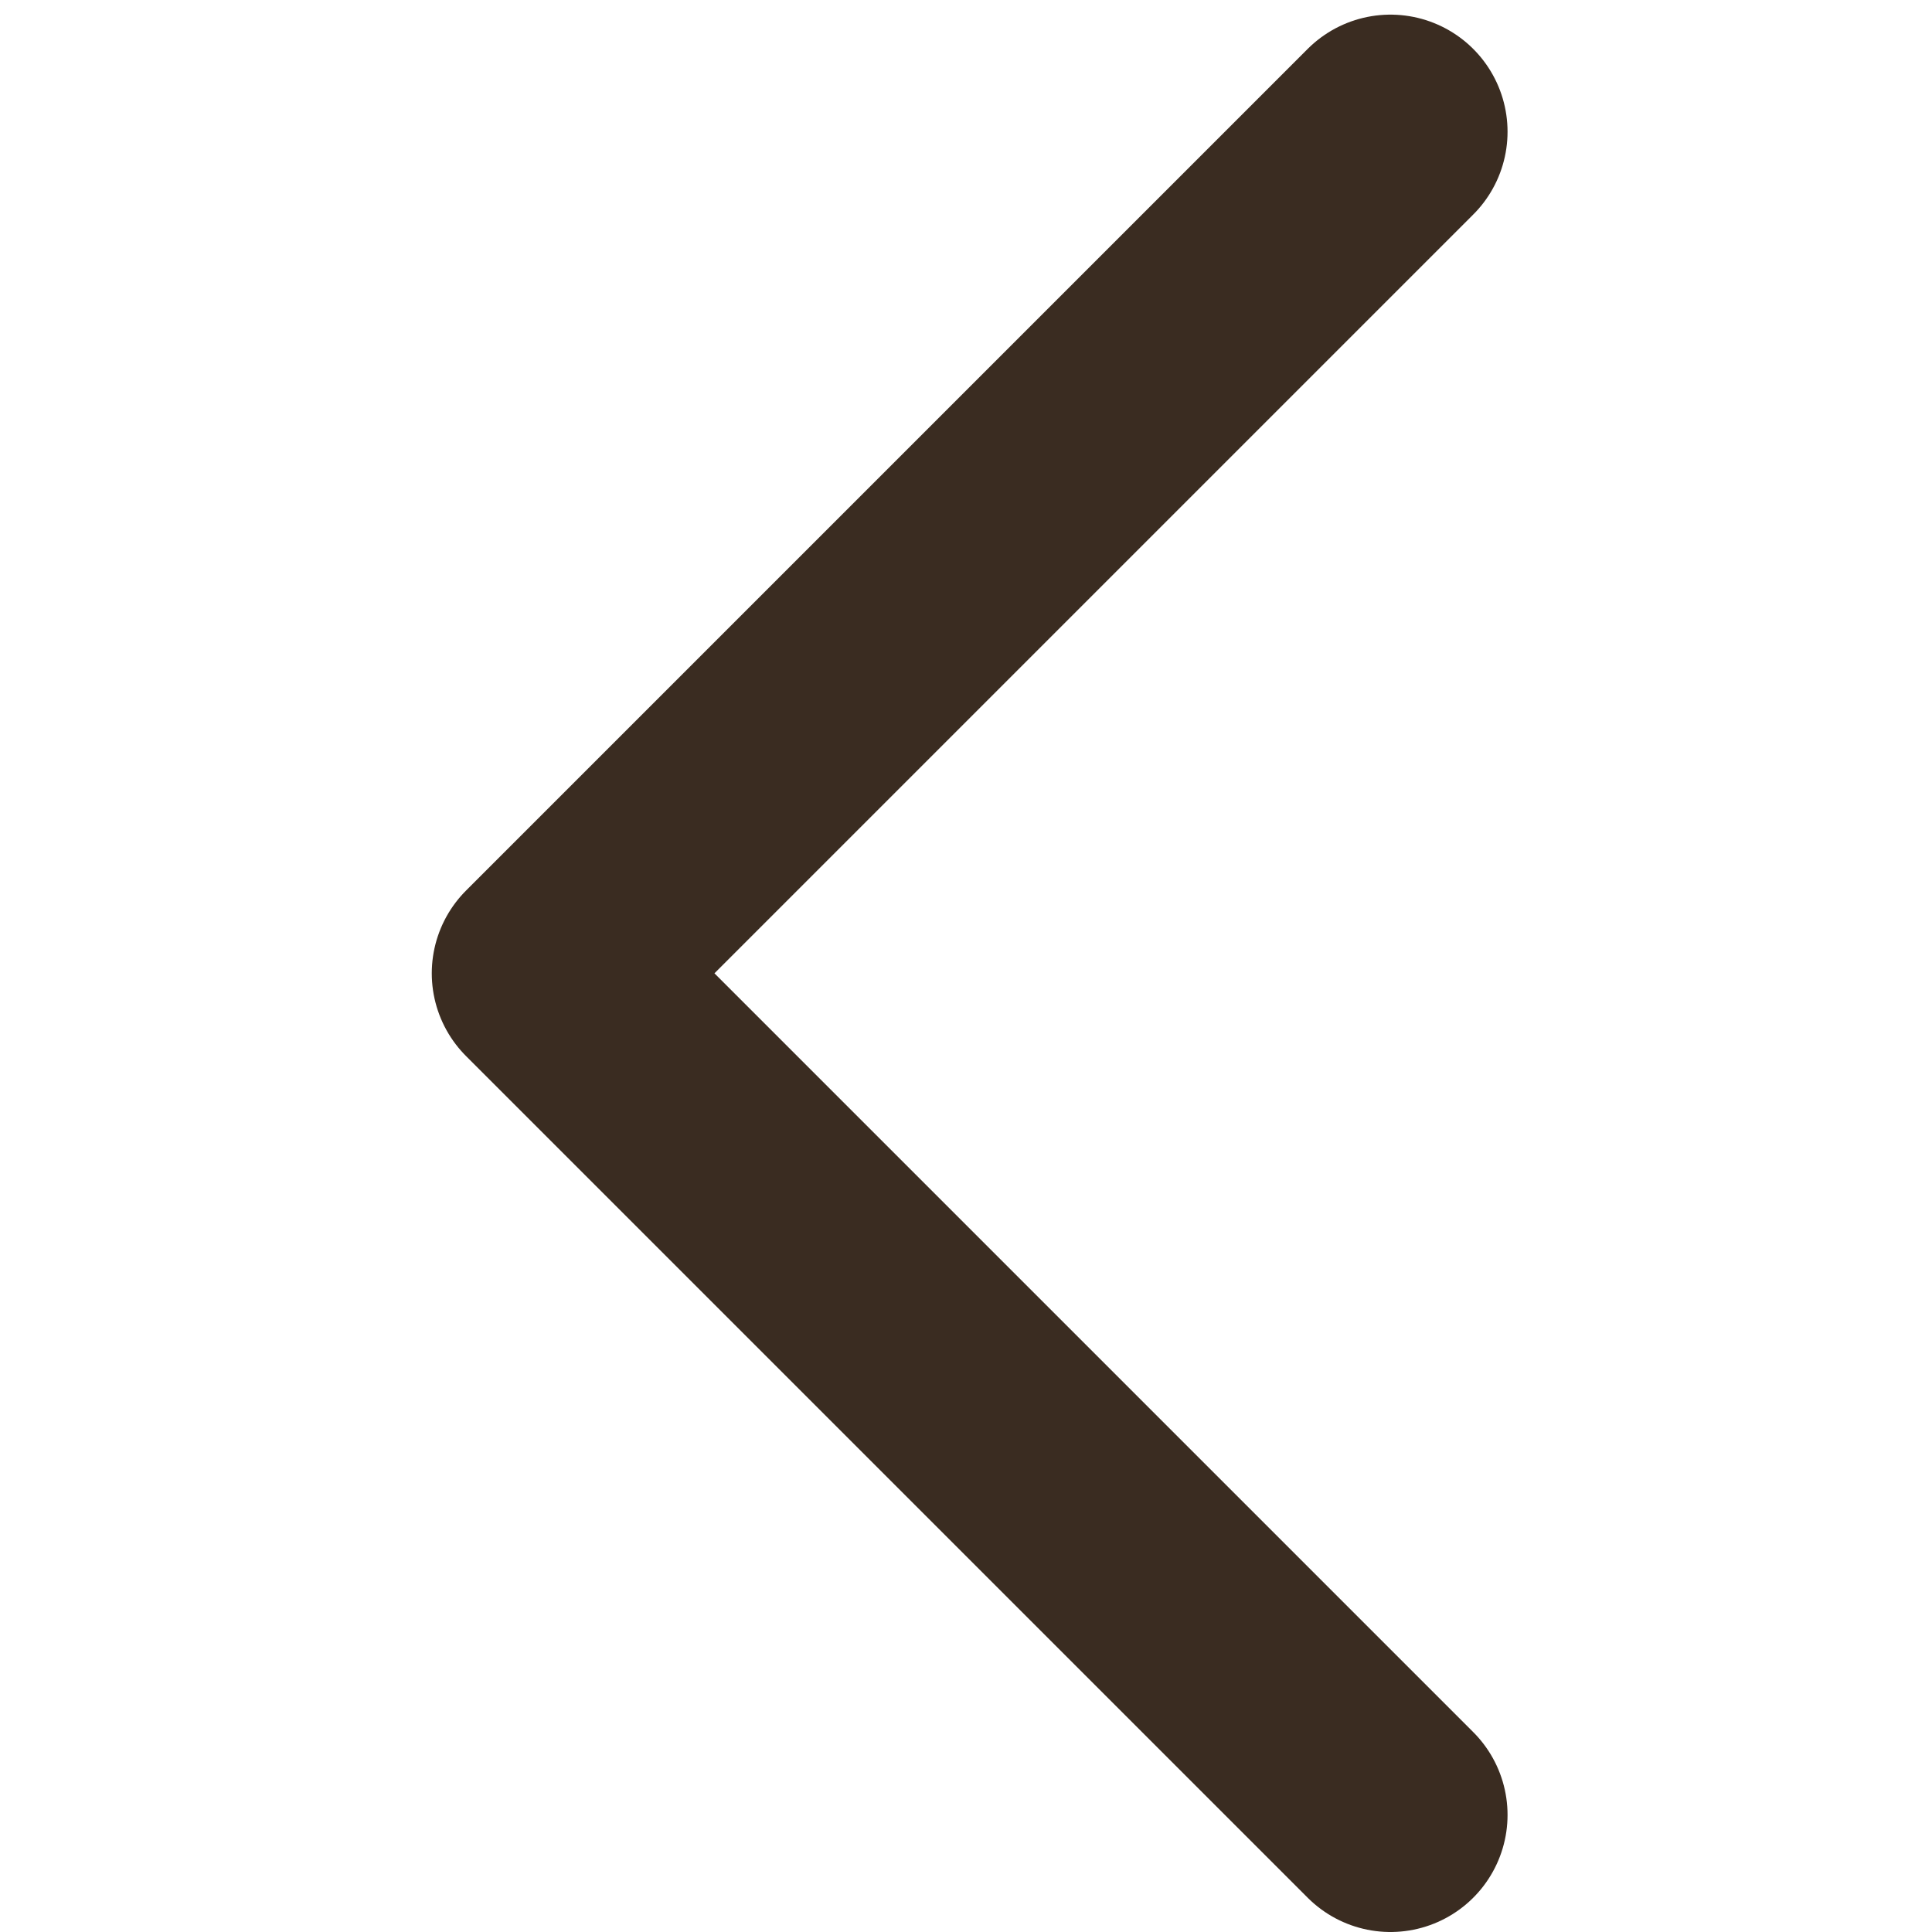
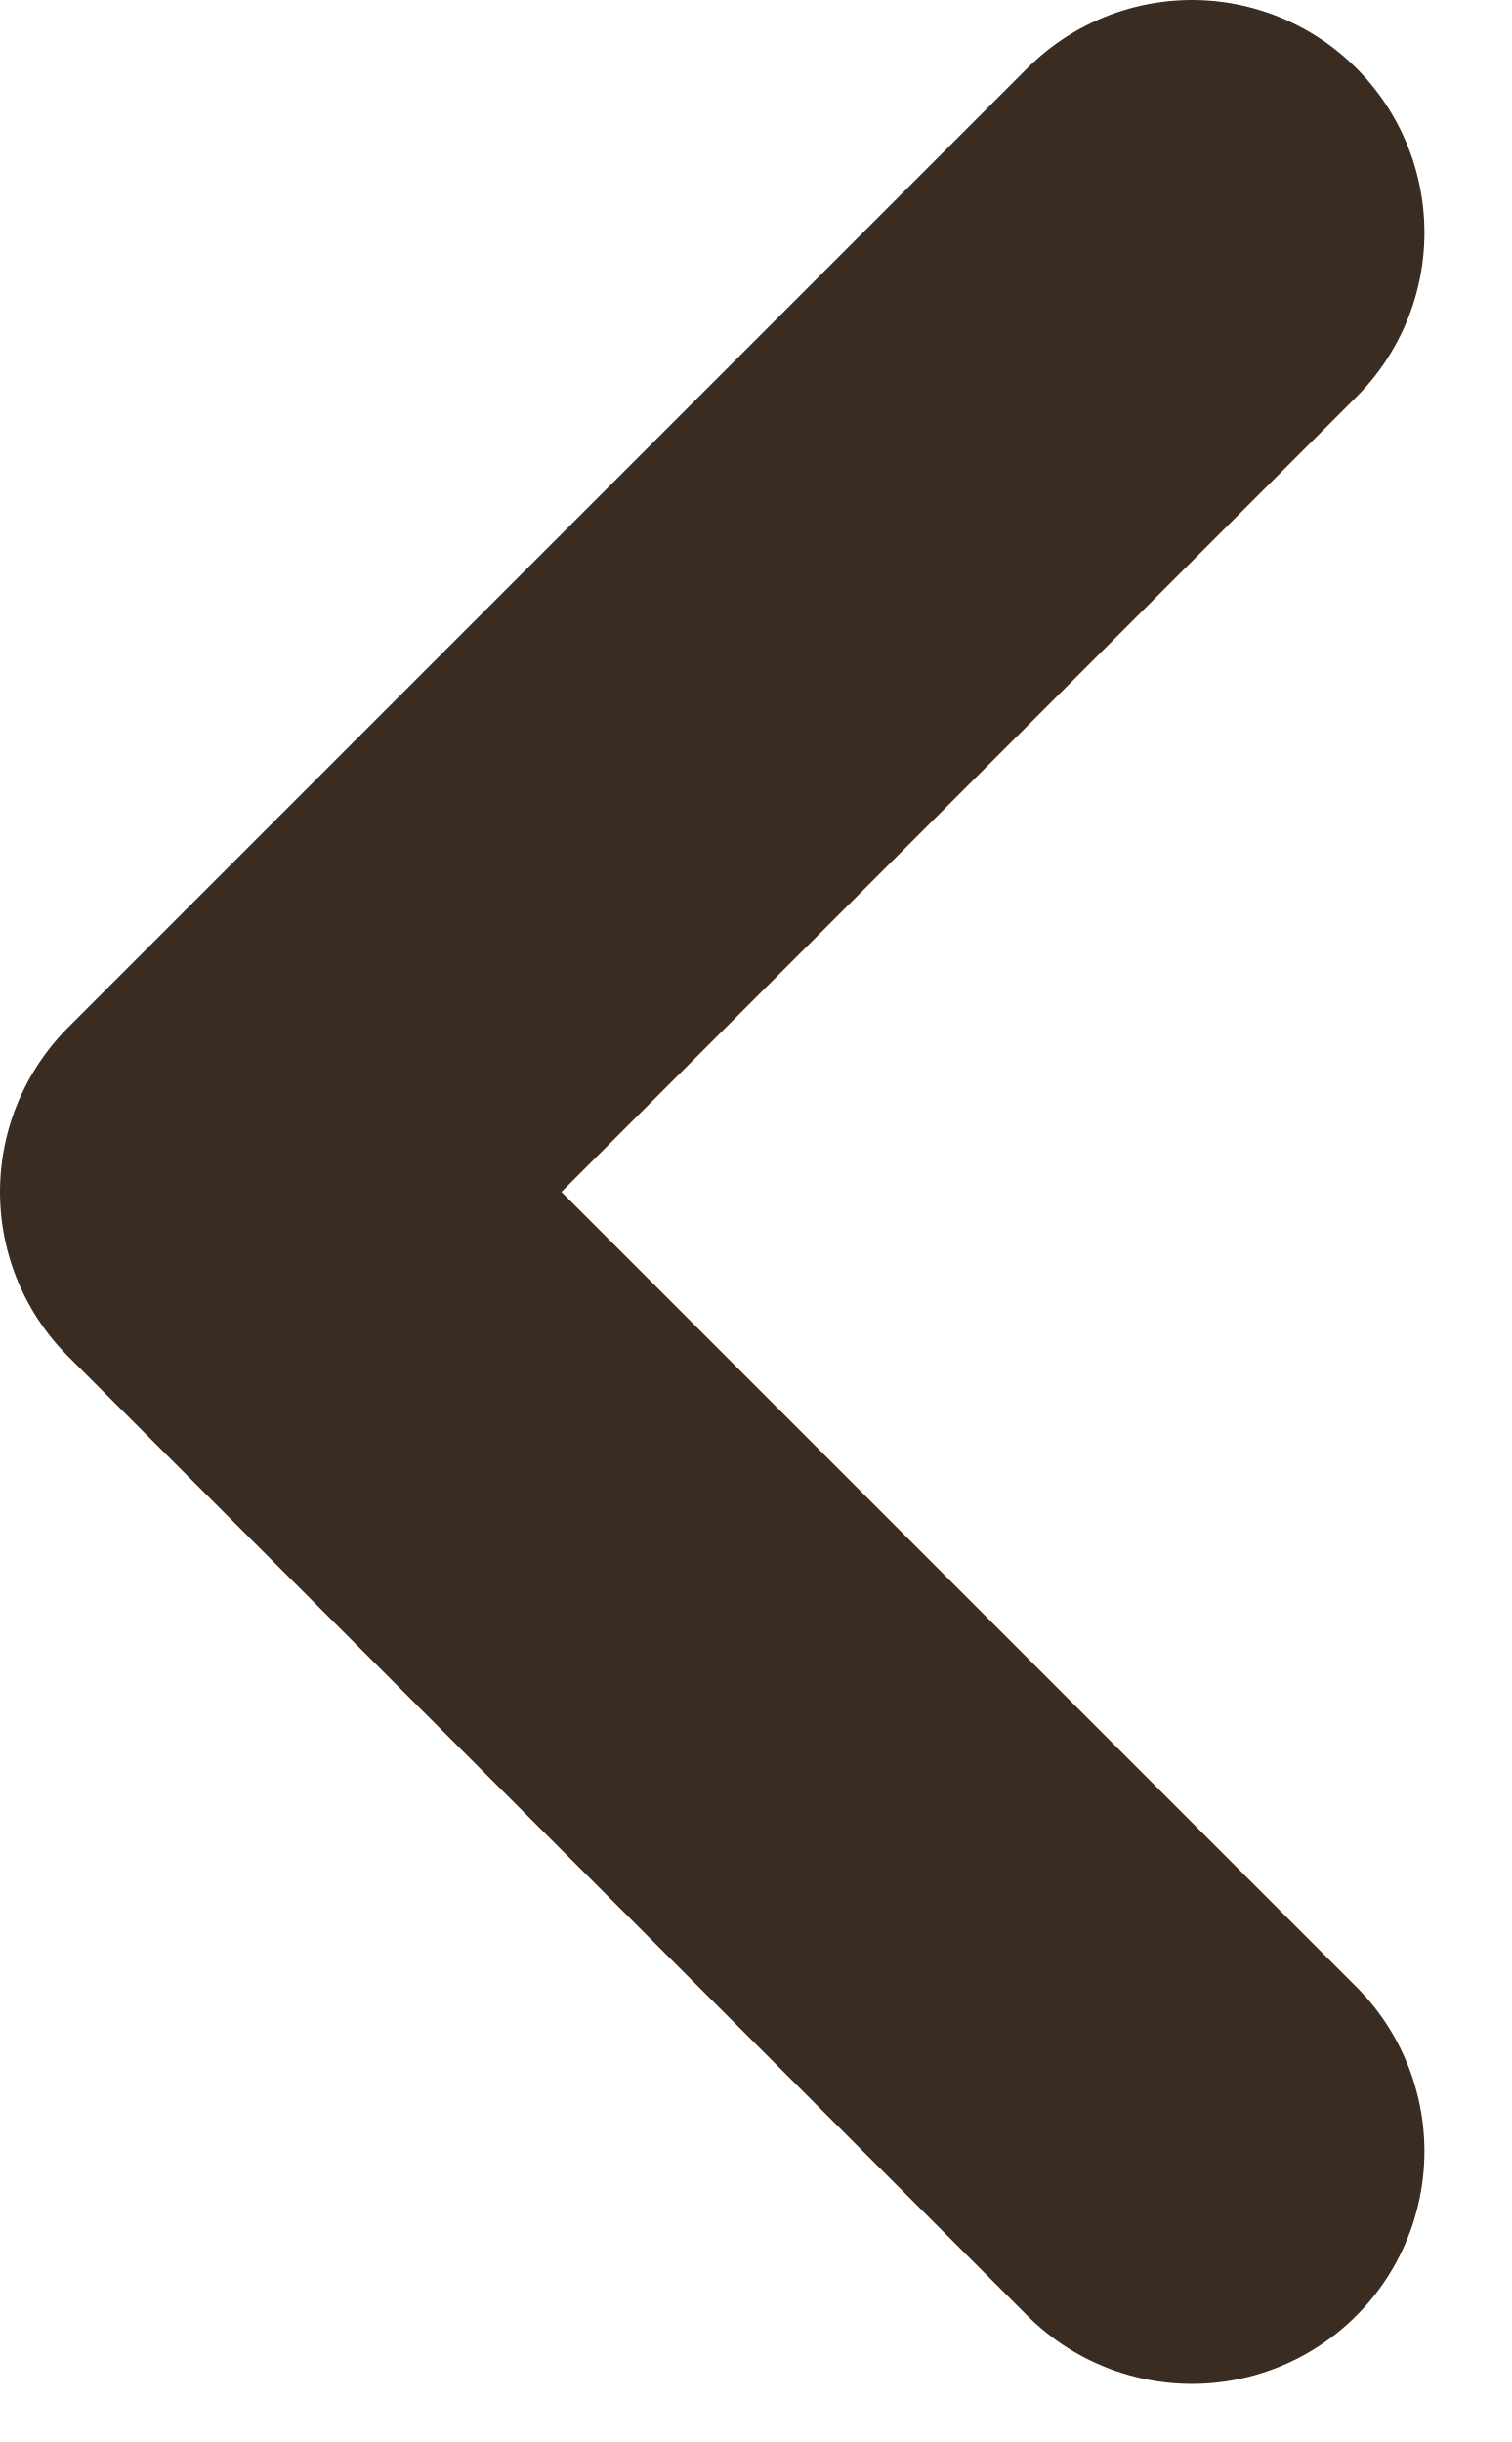
- <svg xmlns="http://www.w3.org/2000/svg" width="33px" height="33px" viewBox="0 0 33 33" version="1.1">
-   <path id="Path" d="M23.75 2.25 L9.375 16.625 23.75 31" fill="none" stroke="#3a2c21" stroke-width="4" stroke-opacity="1" stroke-linejoin="round" stroke-linecap="round" />
+ <svg xmlns="http://www.w3.org/2000/svg" width="13" height="21" viewBox="0 0 13 21" fill="none">
+   <path d="M10.25 2L2 10.25L10.25 18.5" stroke="#3A2C21" stroke-width="4" stroke-linecap="round" stroke-linejoin="round" />
</svg>
